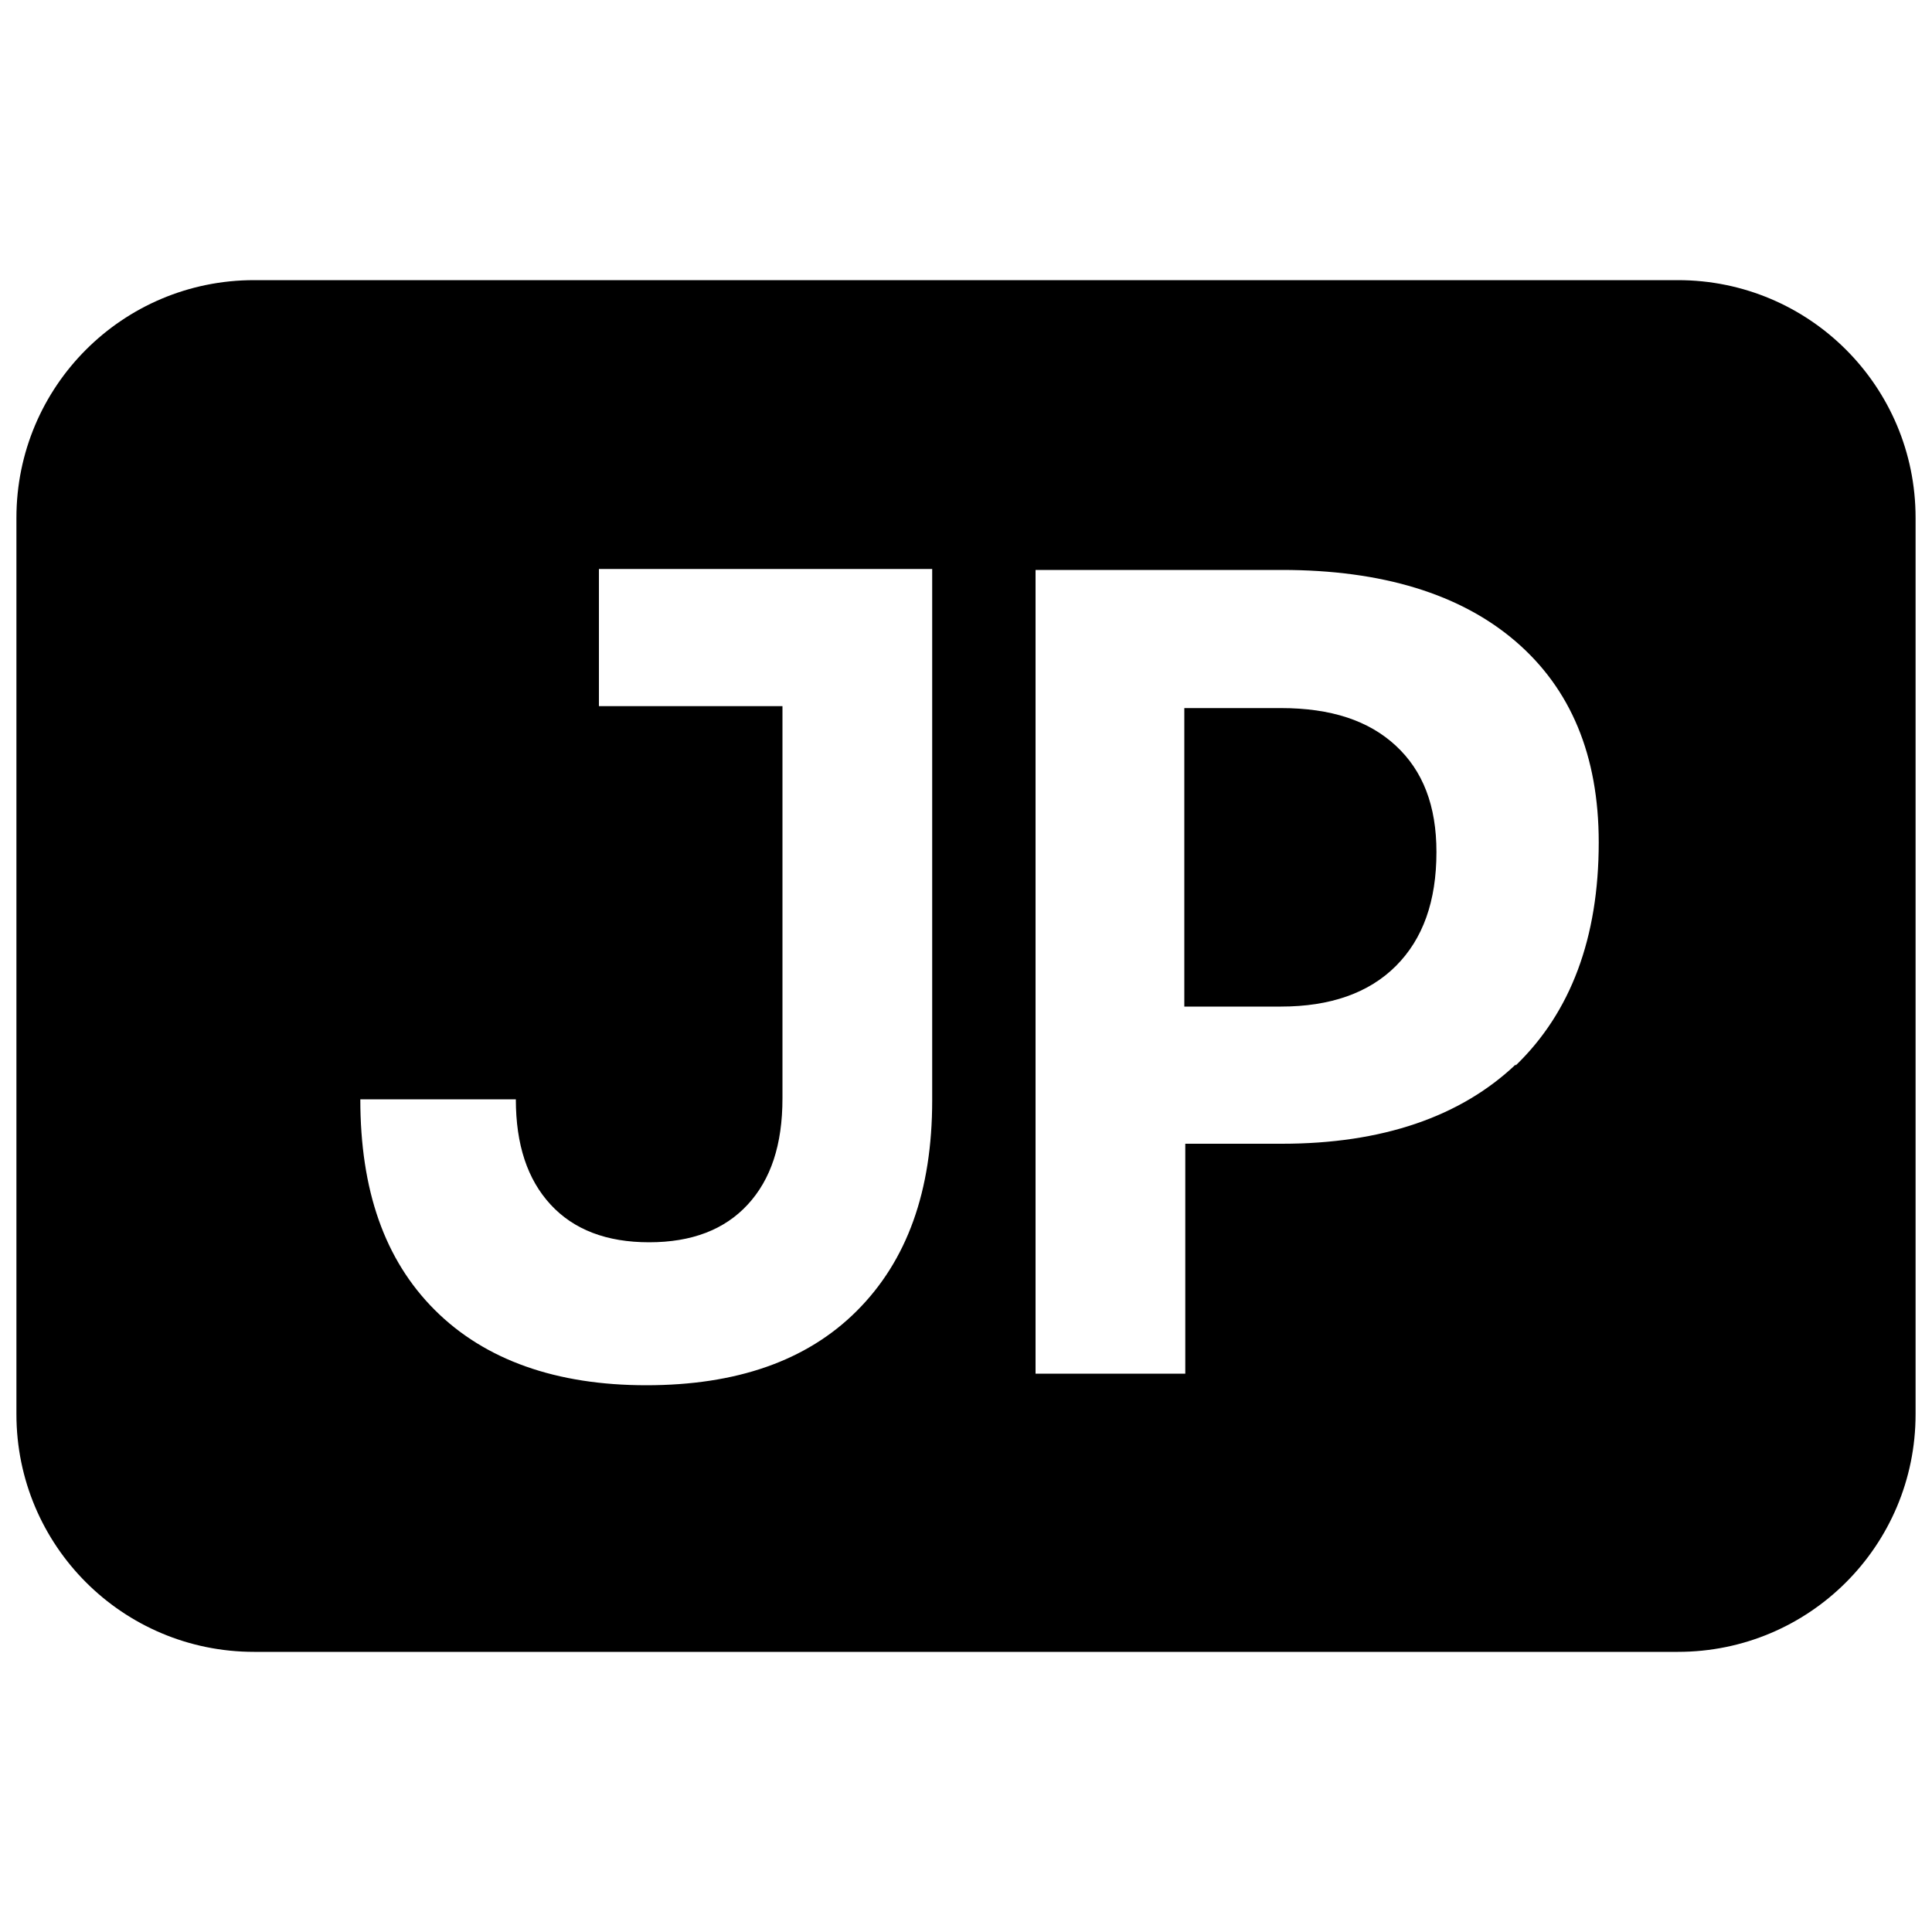
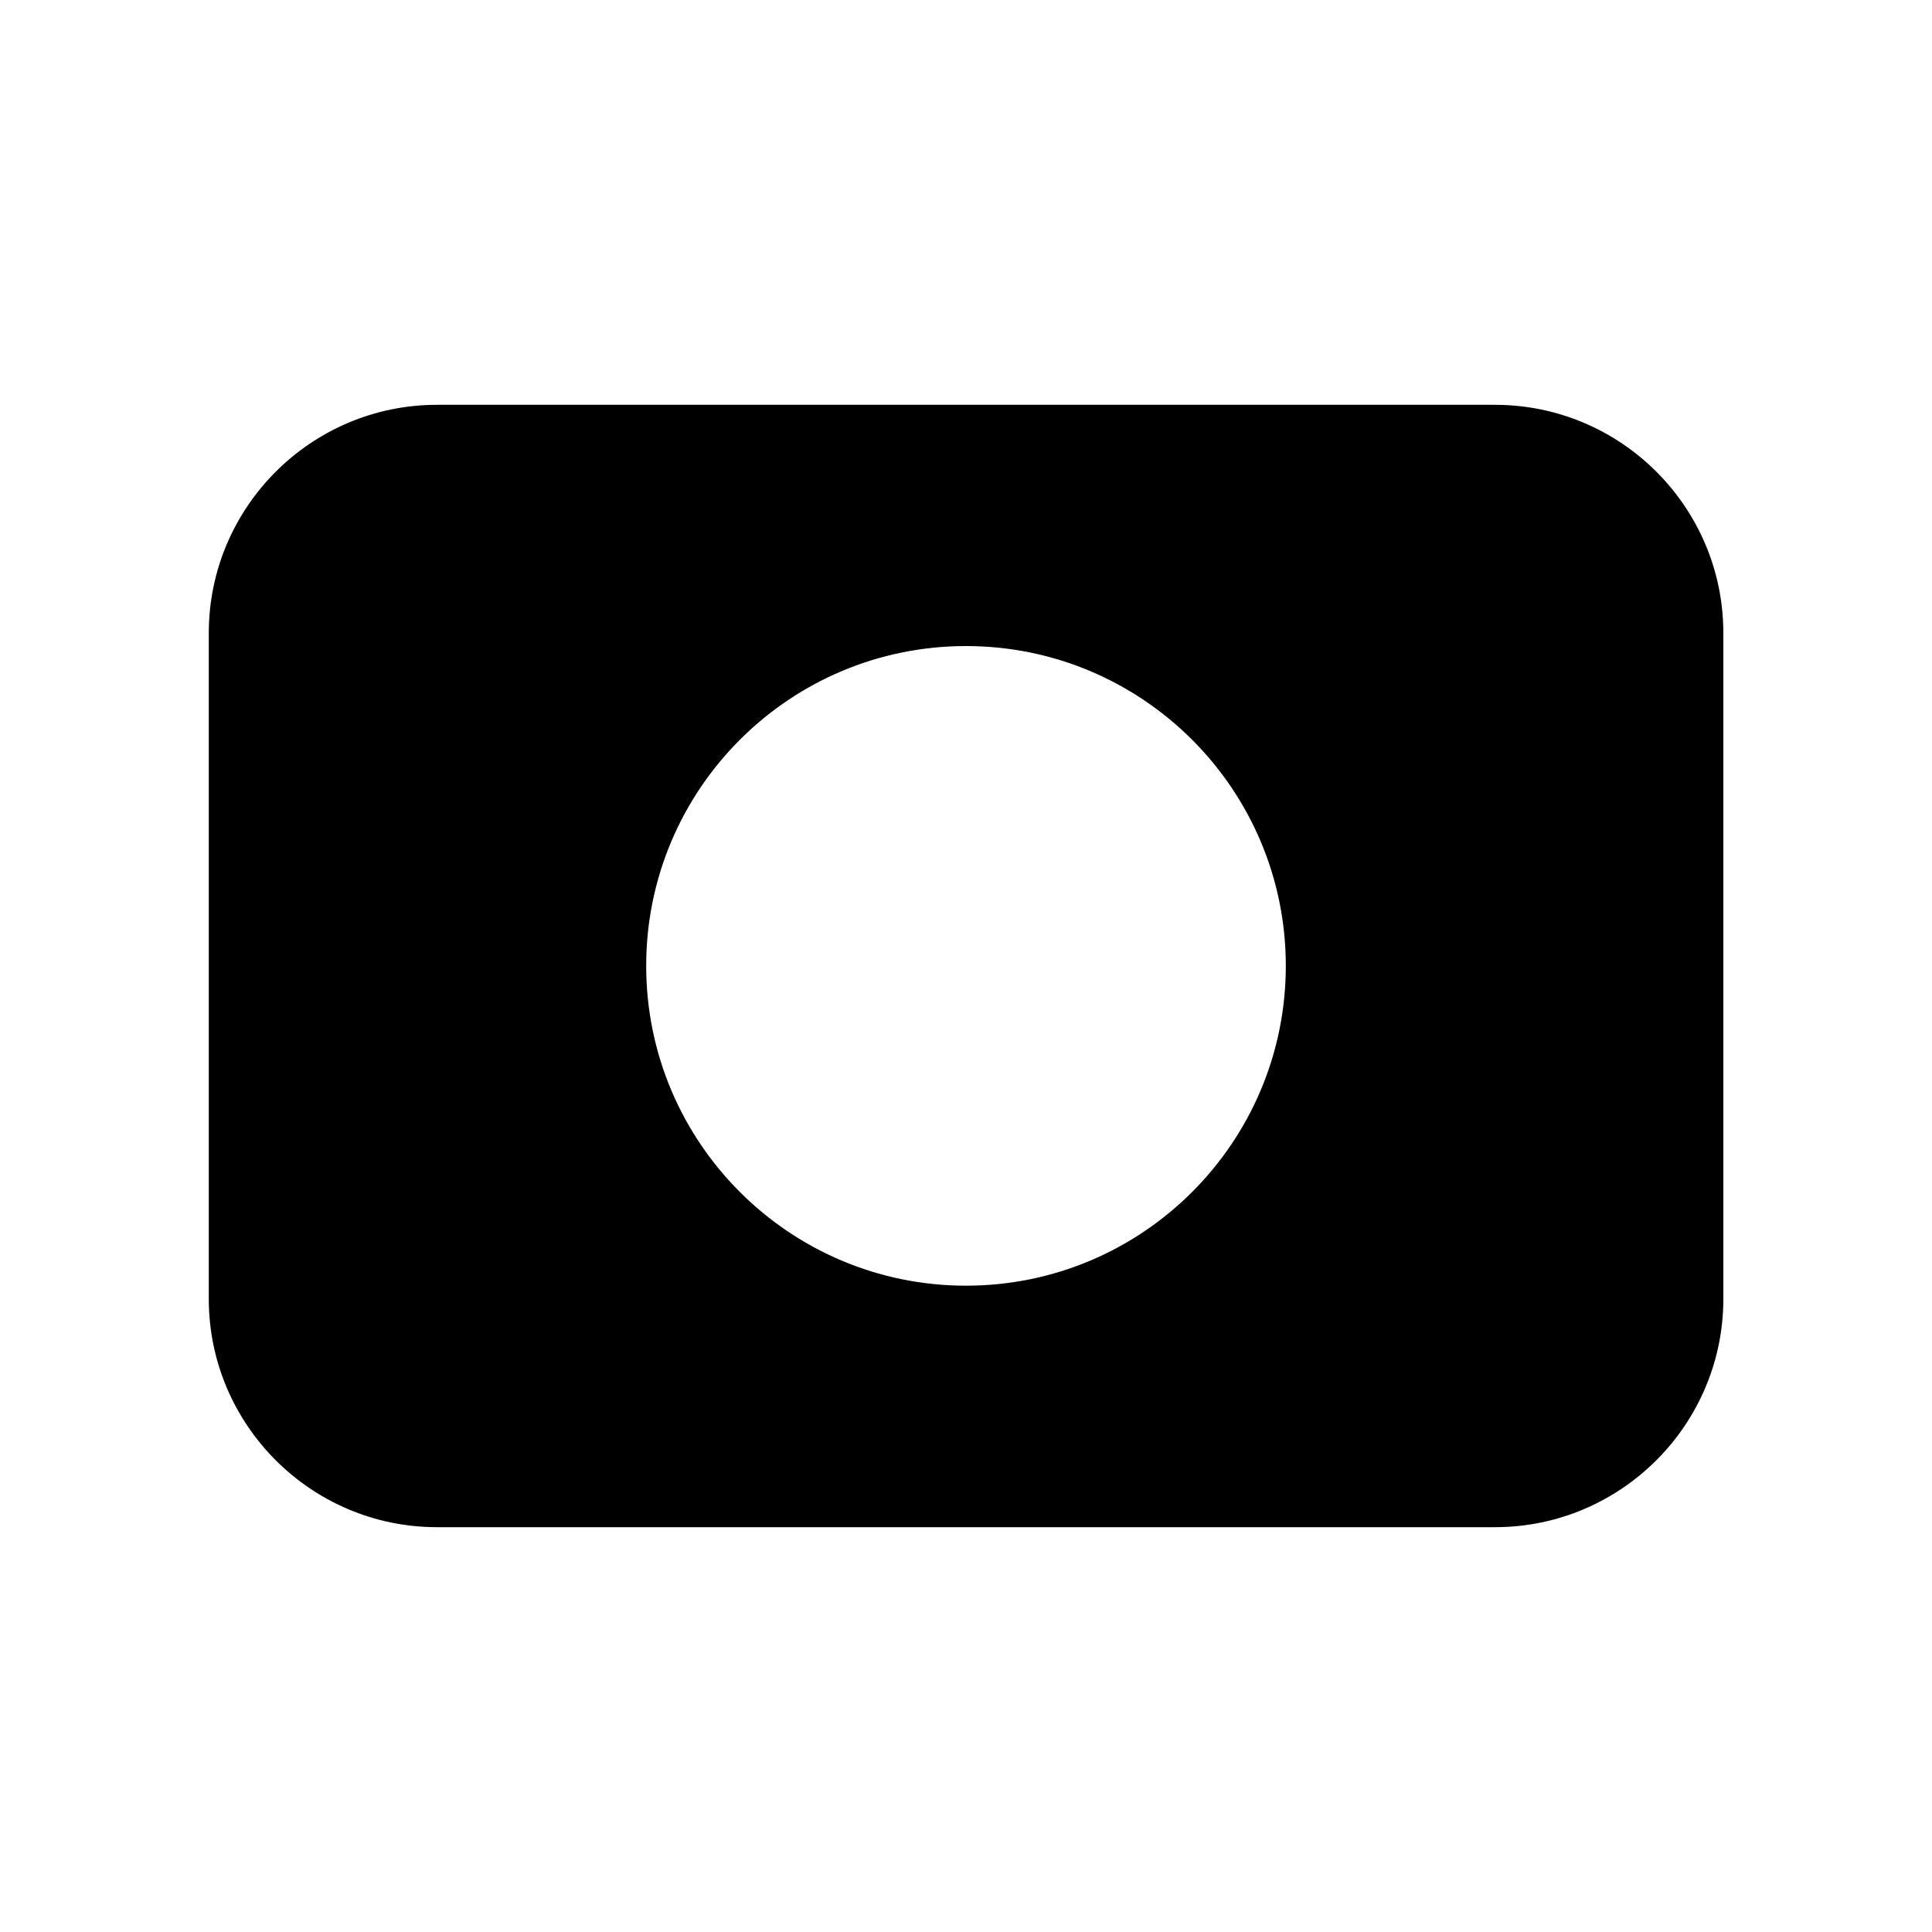
- <svg xmlns="http://www.w3.org/2000/svg" id="home_work" data-name="home/work" viewBox="0 0 20 20">
-   <path class="cls-1" d="m13.26,7.33h-1v3.09h1c.51,0,.91-.14,1.19-.42s.42-.67.42-1.18c0-.48-.14-.84-.42-1.1s-.67-.39-1.19-.39Z" />
-   <path class="cls-1" d="m17.37,2.9H2.63C1.27,2.9.17,4,.17,5.36v9.28c0,1.36,1.1,2.46,2.46,2.46h14.74c1.36,0,2.46-1.1,2.46-2.46V5.36c0-1.36-1.1-2.46-2.46-2.46Zm-7.72,8.49c0,.94-.26,1.66-.78,2.18s-1.25.77-2.18.77-1.67-.26-2.19-.78-.77-1.24-.77-2.18h1.61c0,.47.12.83.36,1.09s.58.39,1.02.39.78-.13,1.02-.39.36-.62.36-1.1v-4.06h-1.9v-1.42h3.45v5.48Zm6.04-.37c-.57.54-1.38.82-2.42.82h-1v2.38h-1.55V5.9h2.55c1.04,0,1.85.25,2.42.74s.86,1.18.86,2.08c0,.99-.29,1.76-.86,2.31Z" />
+ <svg xmlns="http://www.w3.org/2000/svg" id="Layer_1" data-name="Layer 1" viewBox="0 0 150 150">
+   <path d="m116.07,31.43H33.93c-9.77,0-17.72,7.95-17.72,17.72v51.7c0,9.77,7.95,17.72,17.72,17.72h82.14c9.77,0,17.73-7.95,17.73-17.72v-51.7c0-9.77-7.95-17.72-17.73-17.72Zm-41.07,68.39c-13.71,0-24.83-11.12-24.83-24.83s11.12-24.83,24.83-24.83,24.83,11.12,24.83,24.83-11.12,24.83-24.83,24.83Z" />
</svg>
